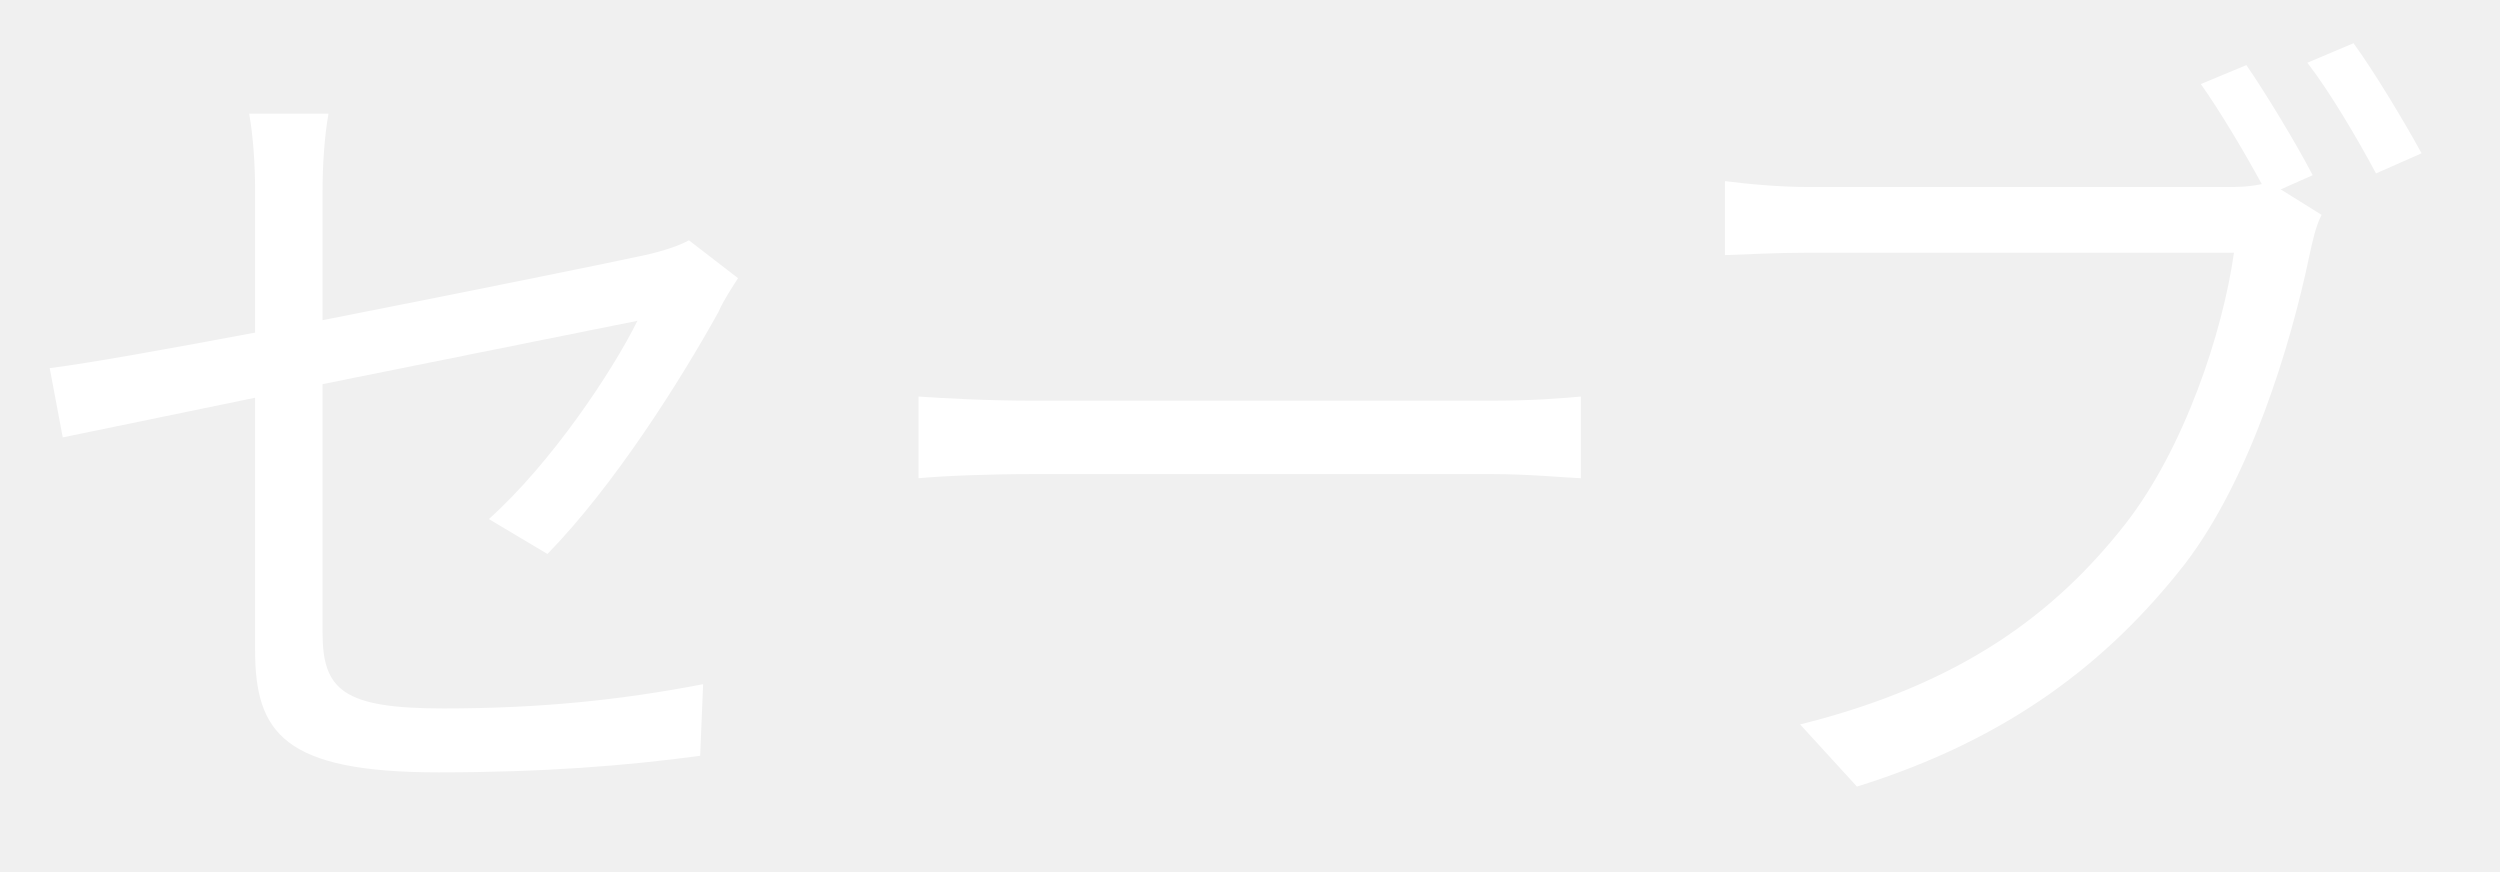
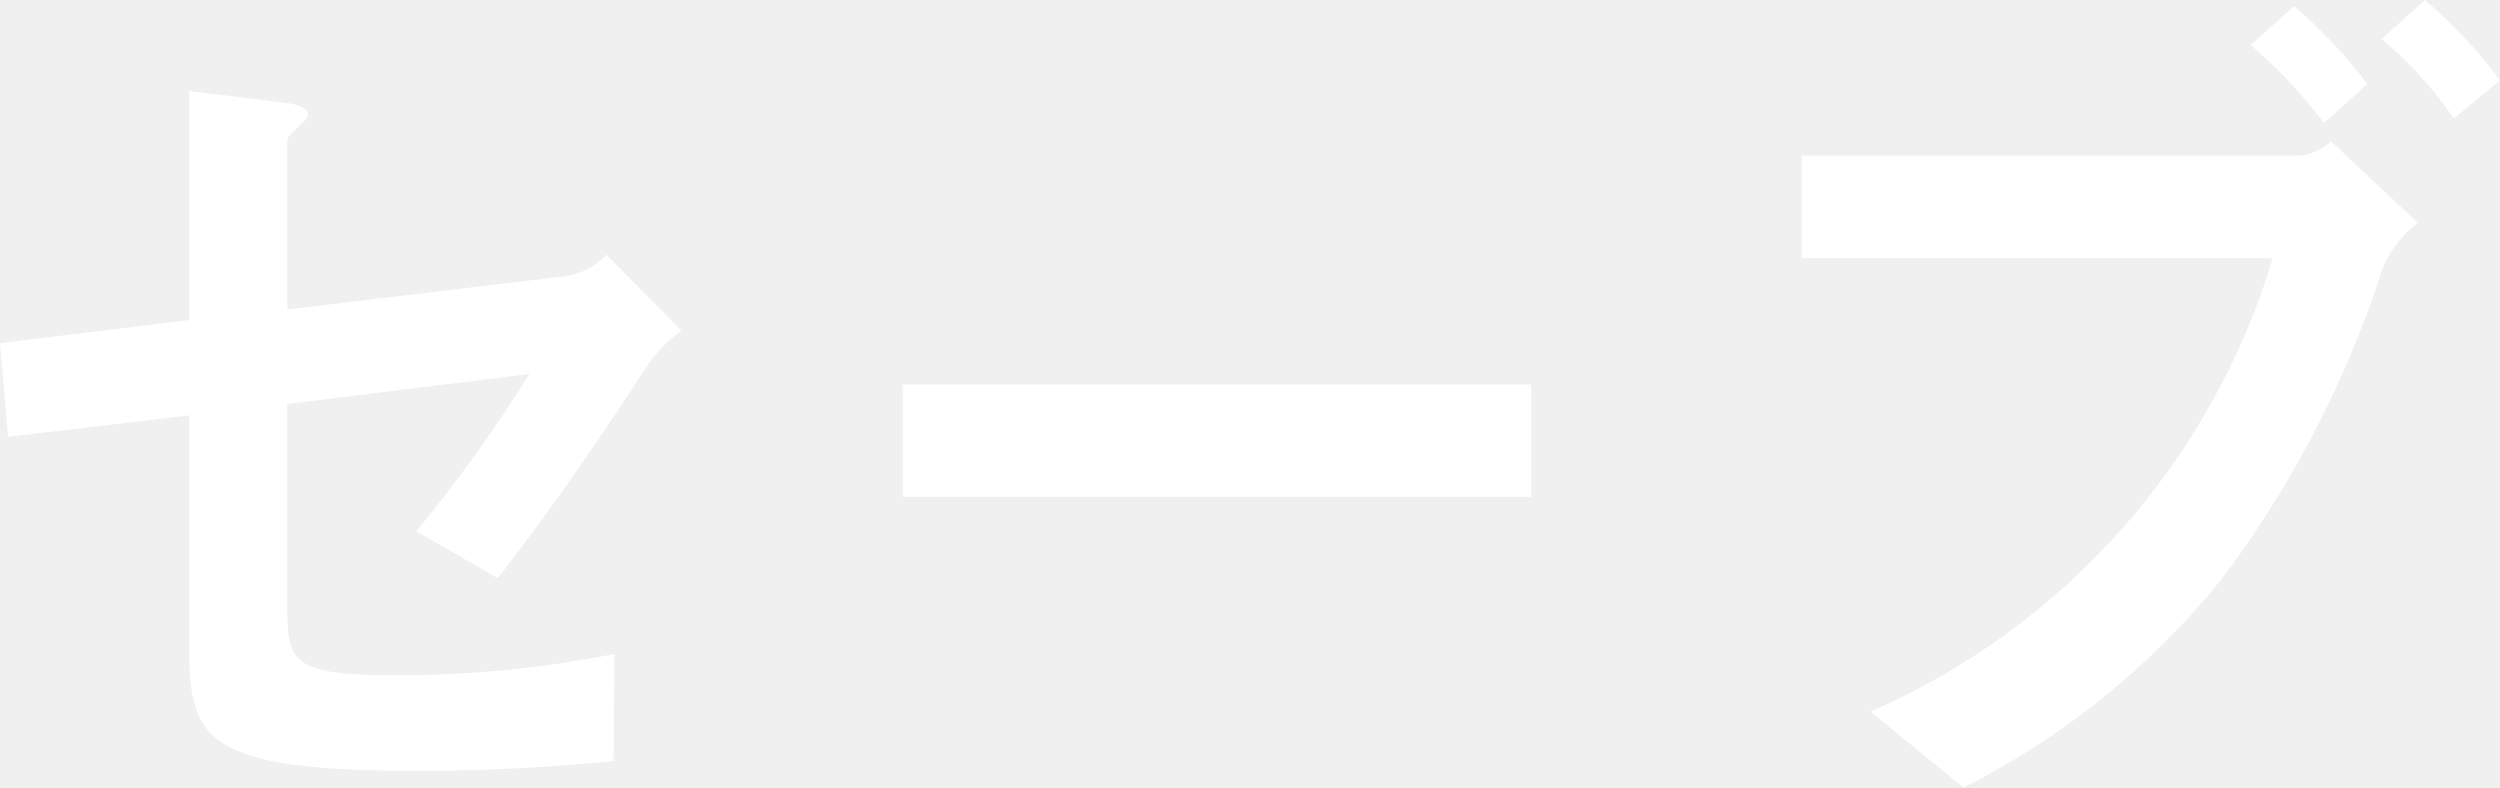
- <svg xmlns="http://www.w3.org/2000/svg" width="66" height="23" viewBox="0 0 66 23">
-   <defs>
-     <style>.a{fill:#fff;font-size:22px;font-family:MidashiGoPr6N-MB31, A-OTF Midashi Go MB31 Pr6N;}</style>
-   </defs>
-   <text class="a" transform="translate(0 20)">
-     <tspan x="0" y="0">セーブ</tspan>
-   </text>
+ <svg xmlns="http://www.w3.org/2000/svg" width="62.216" height="19.602" viewBox="0 0 62.216 19.602">
+   <path id="パス_44" data-name="パス 44" d="M19.624-11.11,17.754-13a1.754,1.754,0,0,1-.968.528l-6.974.836v-4.18c0-.11.044-.154.308-.4.176-.154.2-.2.2-.264,0-.242-.418-.286-.792-.33L7.37-17.072v5.7L2.662-10.8l.2,2.332L7.37-9v5.764c0,2.31.4,3.08,5.654,3.08A47.653,47.653,0,0,0,17.93-.4l.022-2.662a27.848,27.848,0,0,1-5.478.528c-2.464,0-2.662-.308-2.662-1.606V-9.284l6.028-.748a37.411,37.411,0,0,1-2.816,3.916L15.048-4.95c.9-1.144,2.222-2.97,3.674-5.214A3.631,3.631,0,0,1,19.624-11.11ZM40.766-6.974V-9.768H25.124v2.794ZM64.878-17.336a11.757,11.757,0,0,0-1.87-2l-1.078.968a9.61,9.61,0,0,1,1.8,1.98Zm-3.3.088a12.279,12.279,0,0,0-1.826-1.936l-1.078.968A12.465,12.465,0,0,1,60.5-16.28Zm1.254,3.454-2.156-2.024a1.475,1.475,0,0,1-.726.352H47.5v2.552H59.224A17.951,17.951,0,0,1,49.214-1.628L51.524.264A19.563,19.563,0,0,0,57.97-4.95a26.359,26.359,0,0,0,4-7.744A2.822,2.822,0,0,1,62.832-13.794Z" transform="translate(-2.662 19.338)" fill="#fff" />
</svg>
